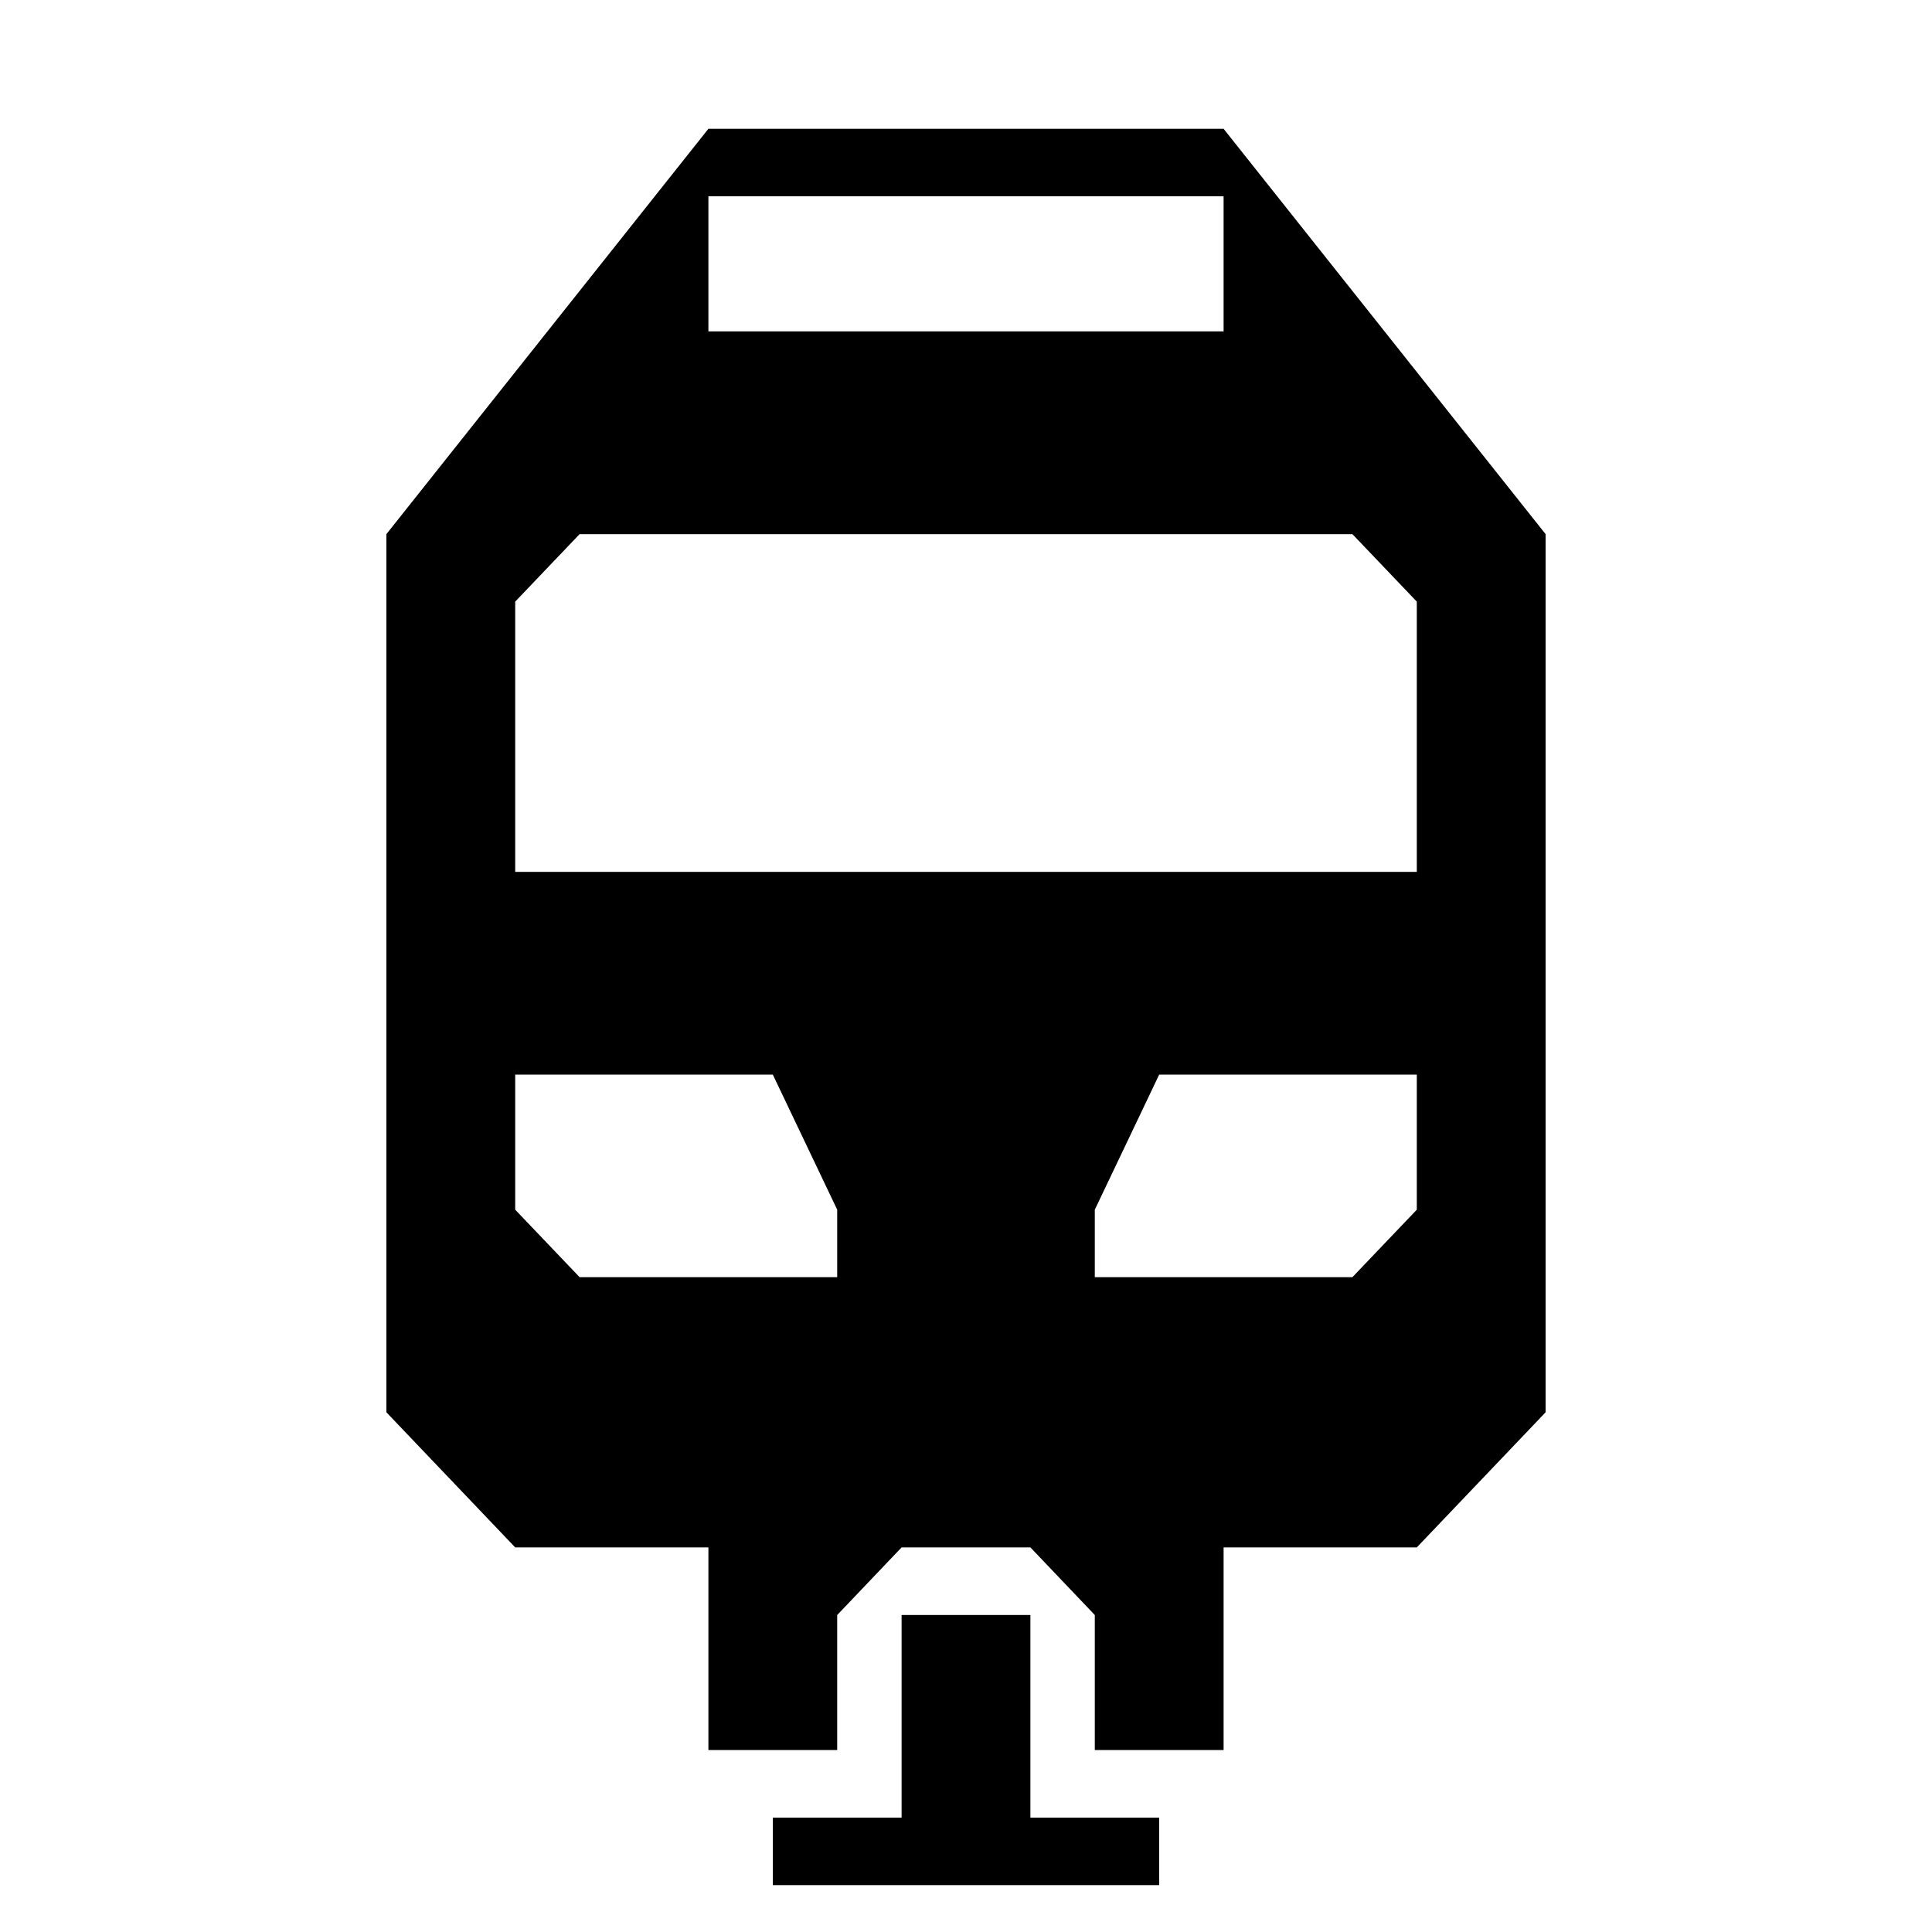
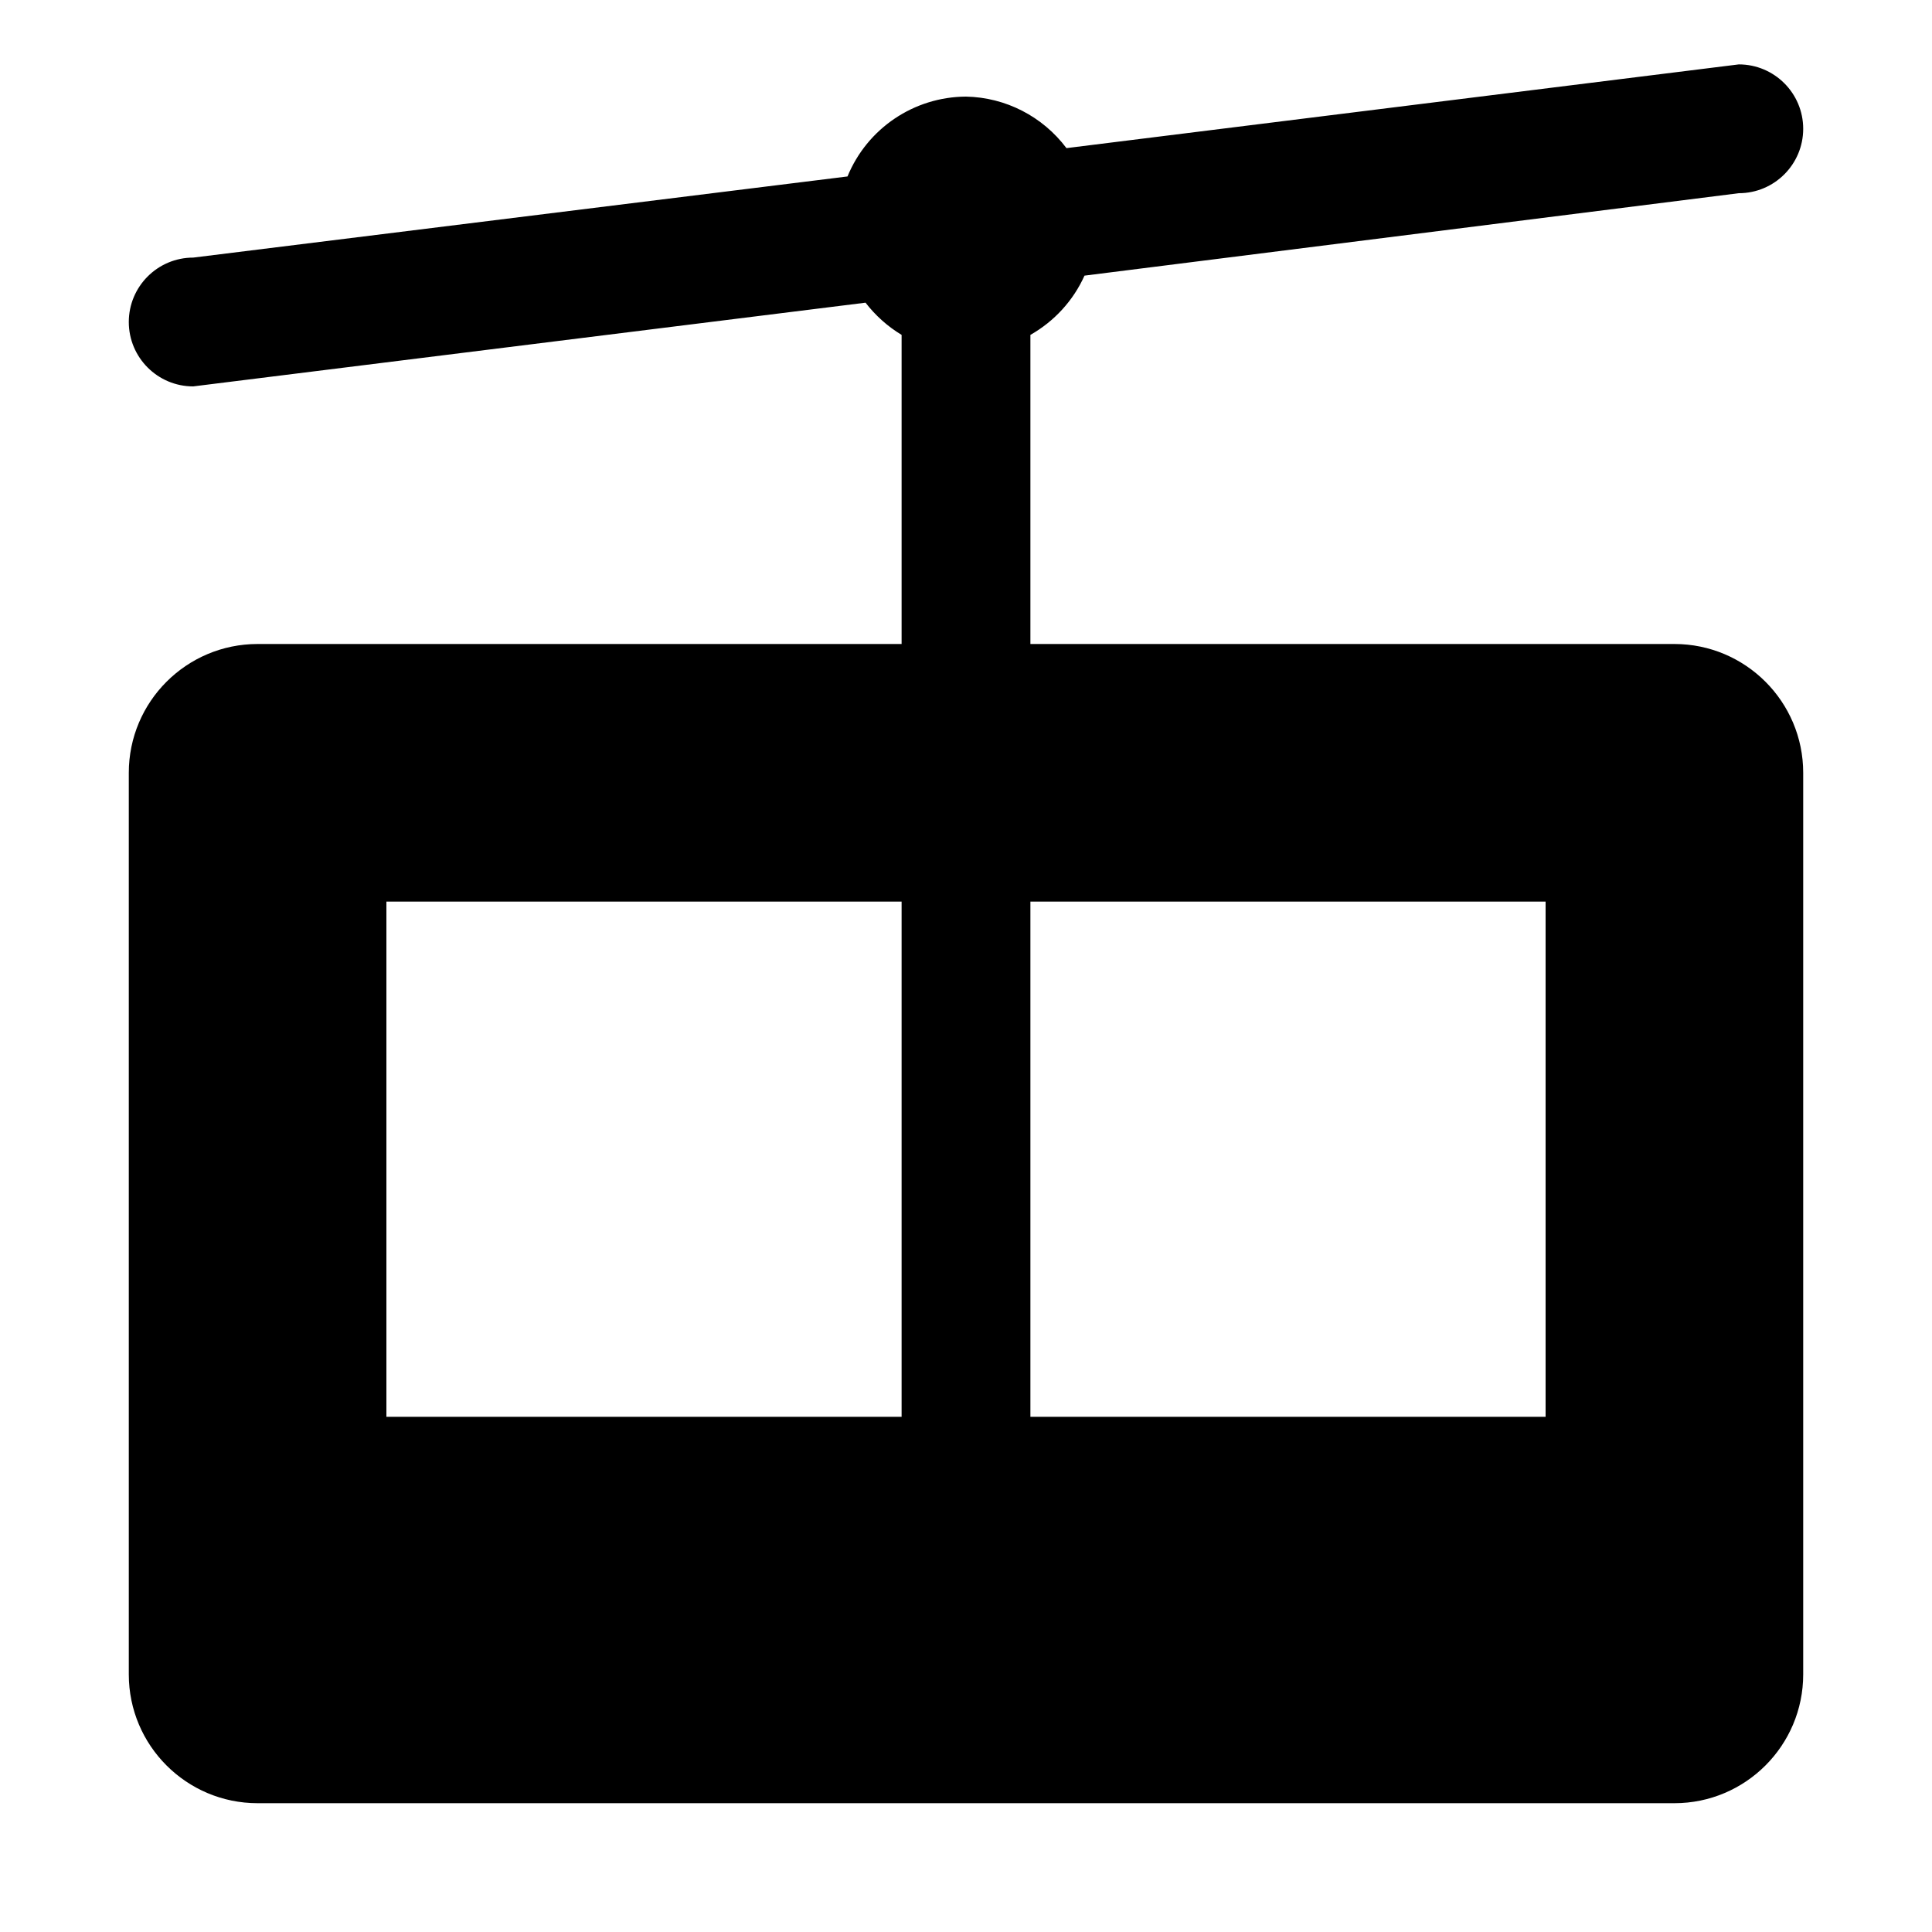
- <svg xmlns="http://www.w3.org/2000/svg" version="1.1" x="0" y="0" width="15" height="15" viewBox="0 0 15 15">
-   <path d="M4,12.014 L3,10.965 L3,4.147 L5.5,1 L9.5,1 L12,4.147 L12,10.965 L11,12.014 L9.5,12.014 L9.5,13.587 L8.5,13.587 L8.5,12.539 L8,12.014 L7,12.014 L6.5,12.539 L6.5,13.587 L5.5,13.587 L5.5,12.014 L4,12.014 z M11,8.343 L9,8.343 L8.5,9.392 L8.5,9.916 L10.5,9.916 L11,9.392 L11,8.343 z M6,8.343 L4,8.343 L4,9.392 L4.5,9.916 L6.5,9.916 L6.5,9.392 L6,8.343 z M10.5,4.147 L4.5,4.147 L4,4.671 L4,6.769 L11,6.769 L11,4.671 L10.5,4.147 z M9.5,1.524 L5.5,1.524 L5.5,2.573 L9.5,2.573 L9.5,1.524 z M8,12.539 L7,12.539 L7,14.112 L6,14.112 L6,14.636 L9,14.636 L9,14.112 L8,14.112 L8,12.539 z" />
+ <svg xmlns="http://www.w3.org/2000/svg" version="1.1" id="aerialway-15" width="15px" height="15px" viewBox="0 0 15 15">
+   <path d="M13,5H8V2.6c0.185-0.105,0.333-0.266,0.42-0.46L13.5,1.5C13.776,1.5,14,1.276,14,1s-0.224-0.5-0.5-0.5L8.28,1.15  C8.095,0.904,7.808,0.756,7.5,0.75C7.096,0.752,6.733,0.997,6.58,1.37L1.5,2C1.224,2,1,2.224,1,2.5S1.224,3,1.5,3  l5.22-0.65C6.797,2.45,6.892,2.535,7,2.6V5H2C1.448,5,1,5.448,1,6v7c0,0.552,0.448,1,1,1h11c0.552,0,1-0.448,1-1V6  C14,5.448,13.552,5,13,5z M7,11H3V7h4V11z M12,11H8V7h4V11z" />
</svg>
